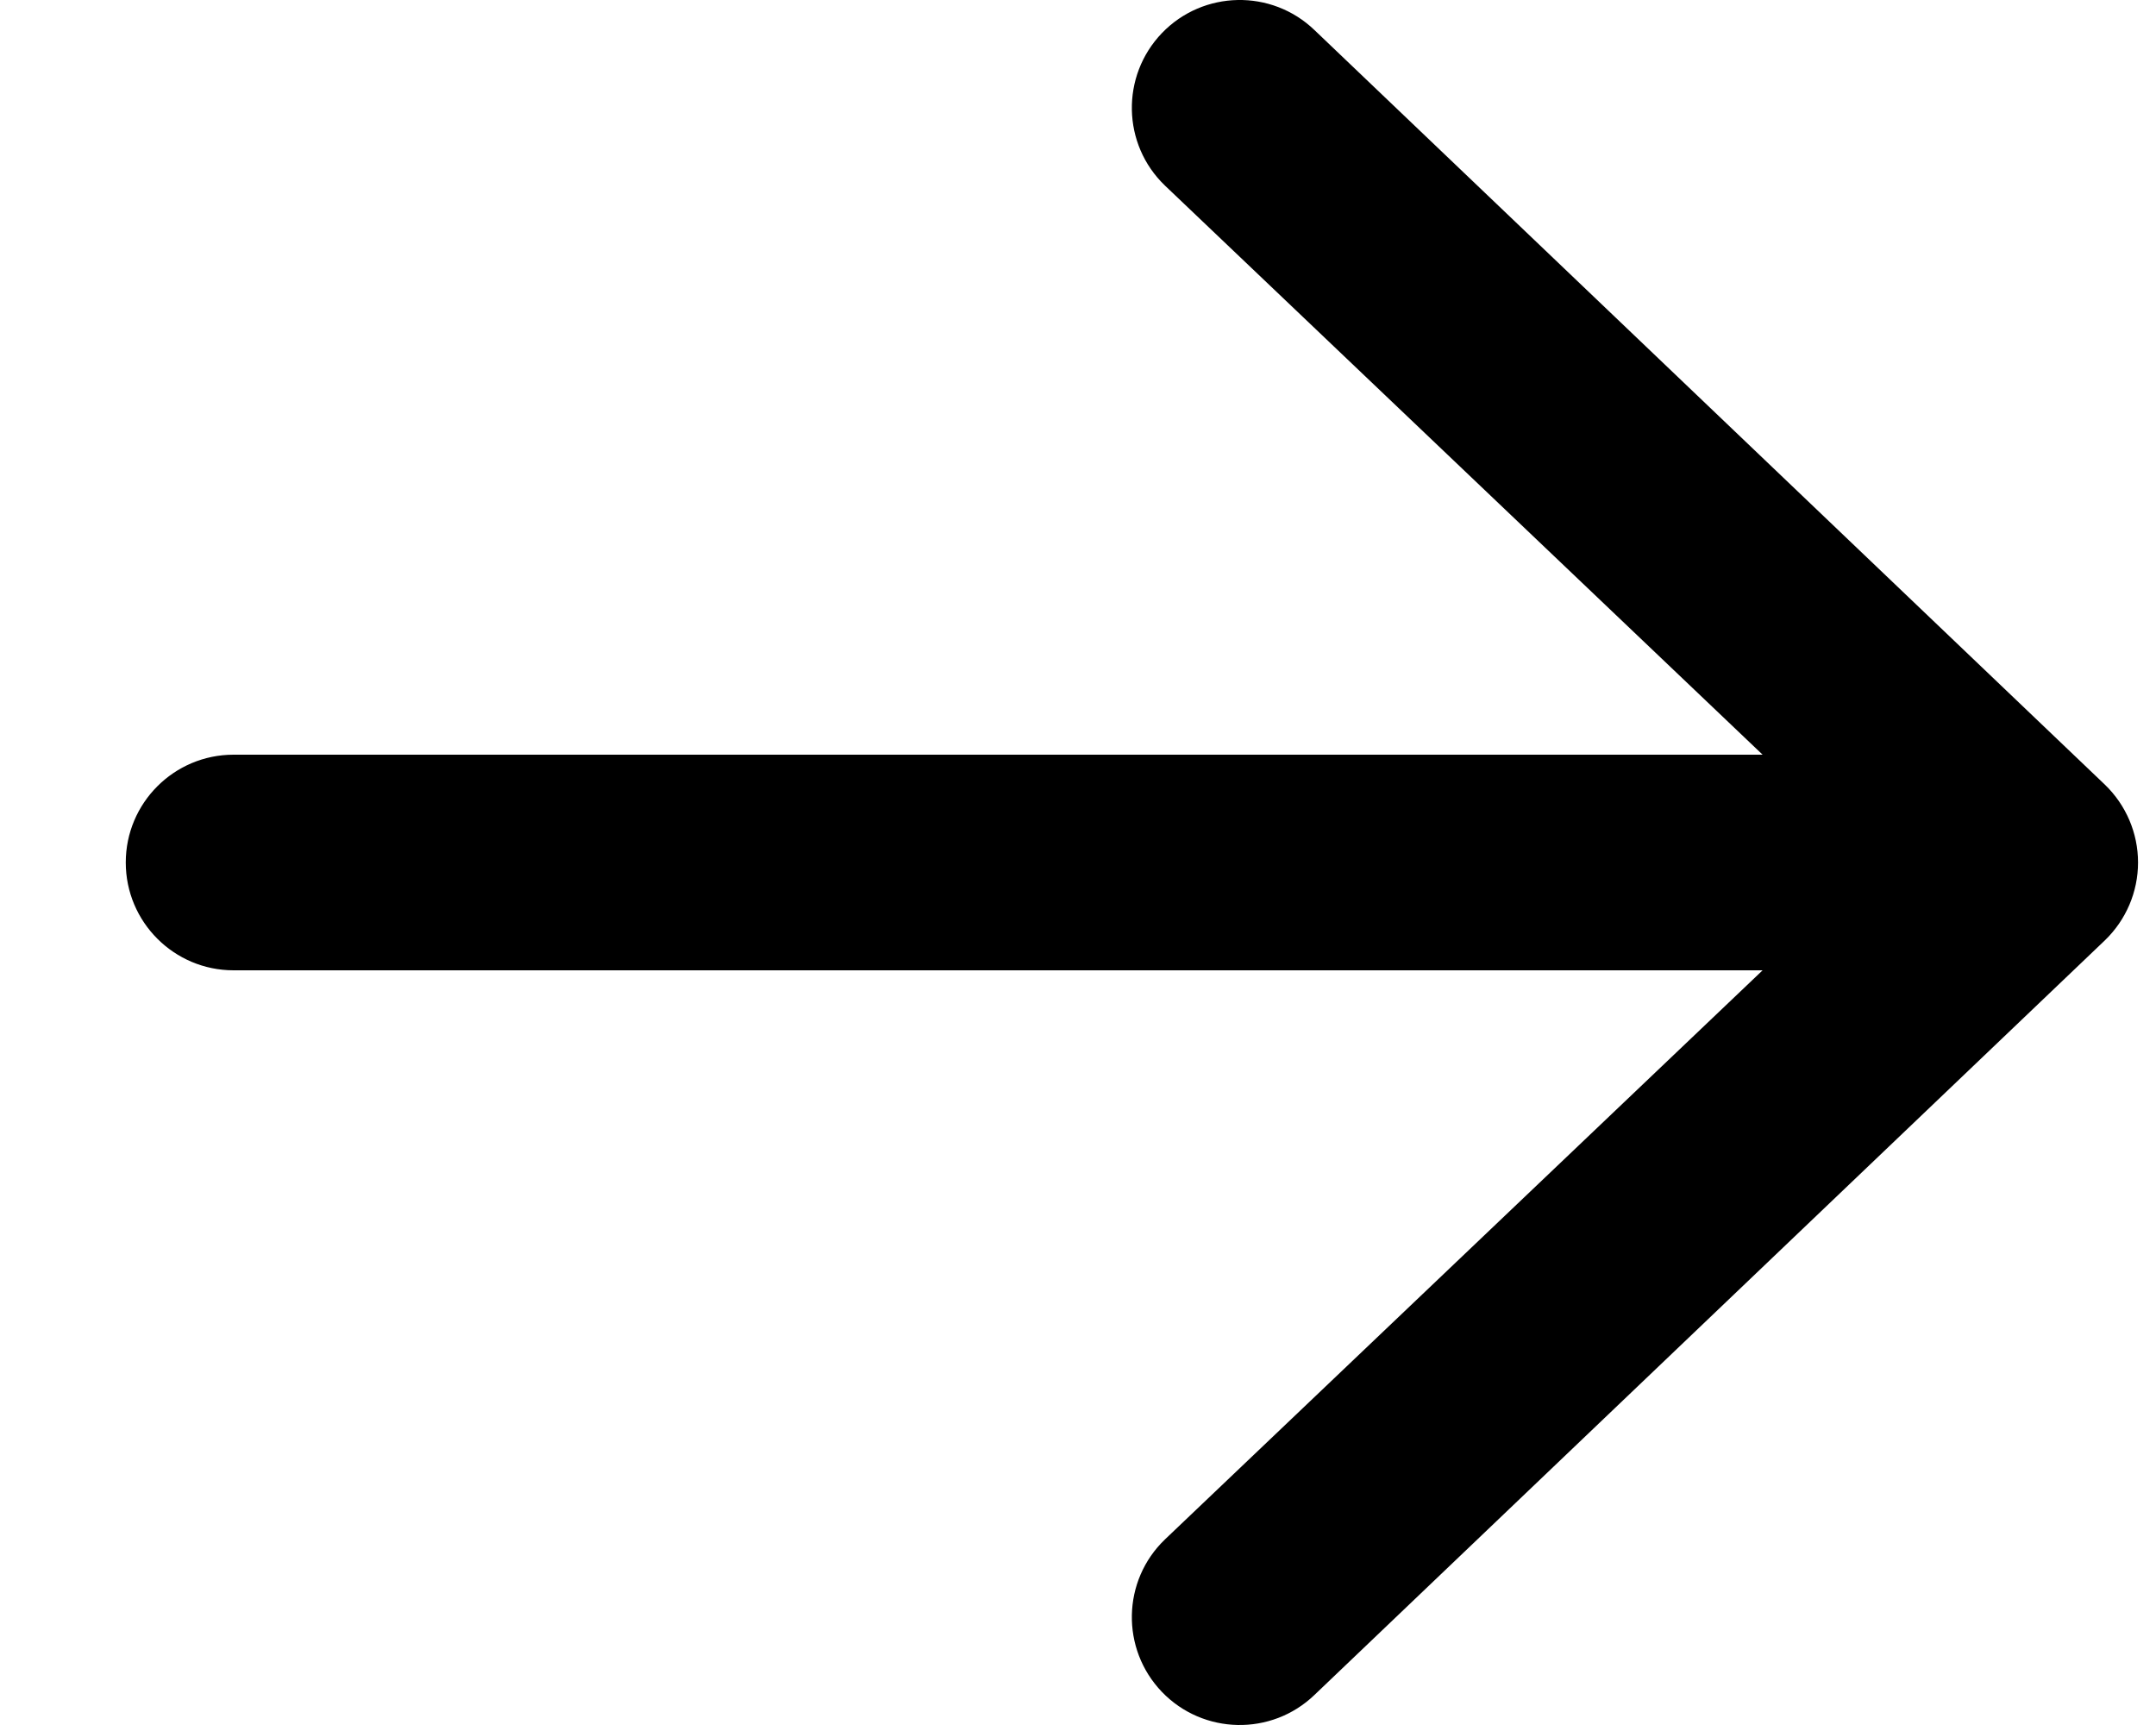
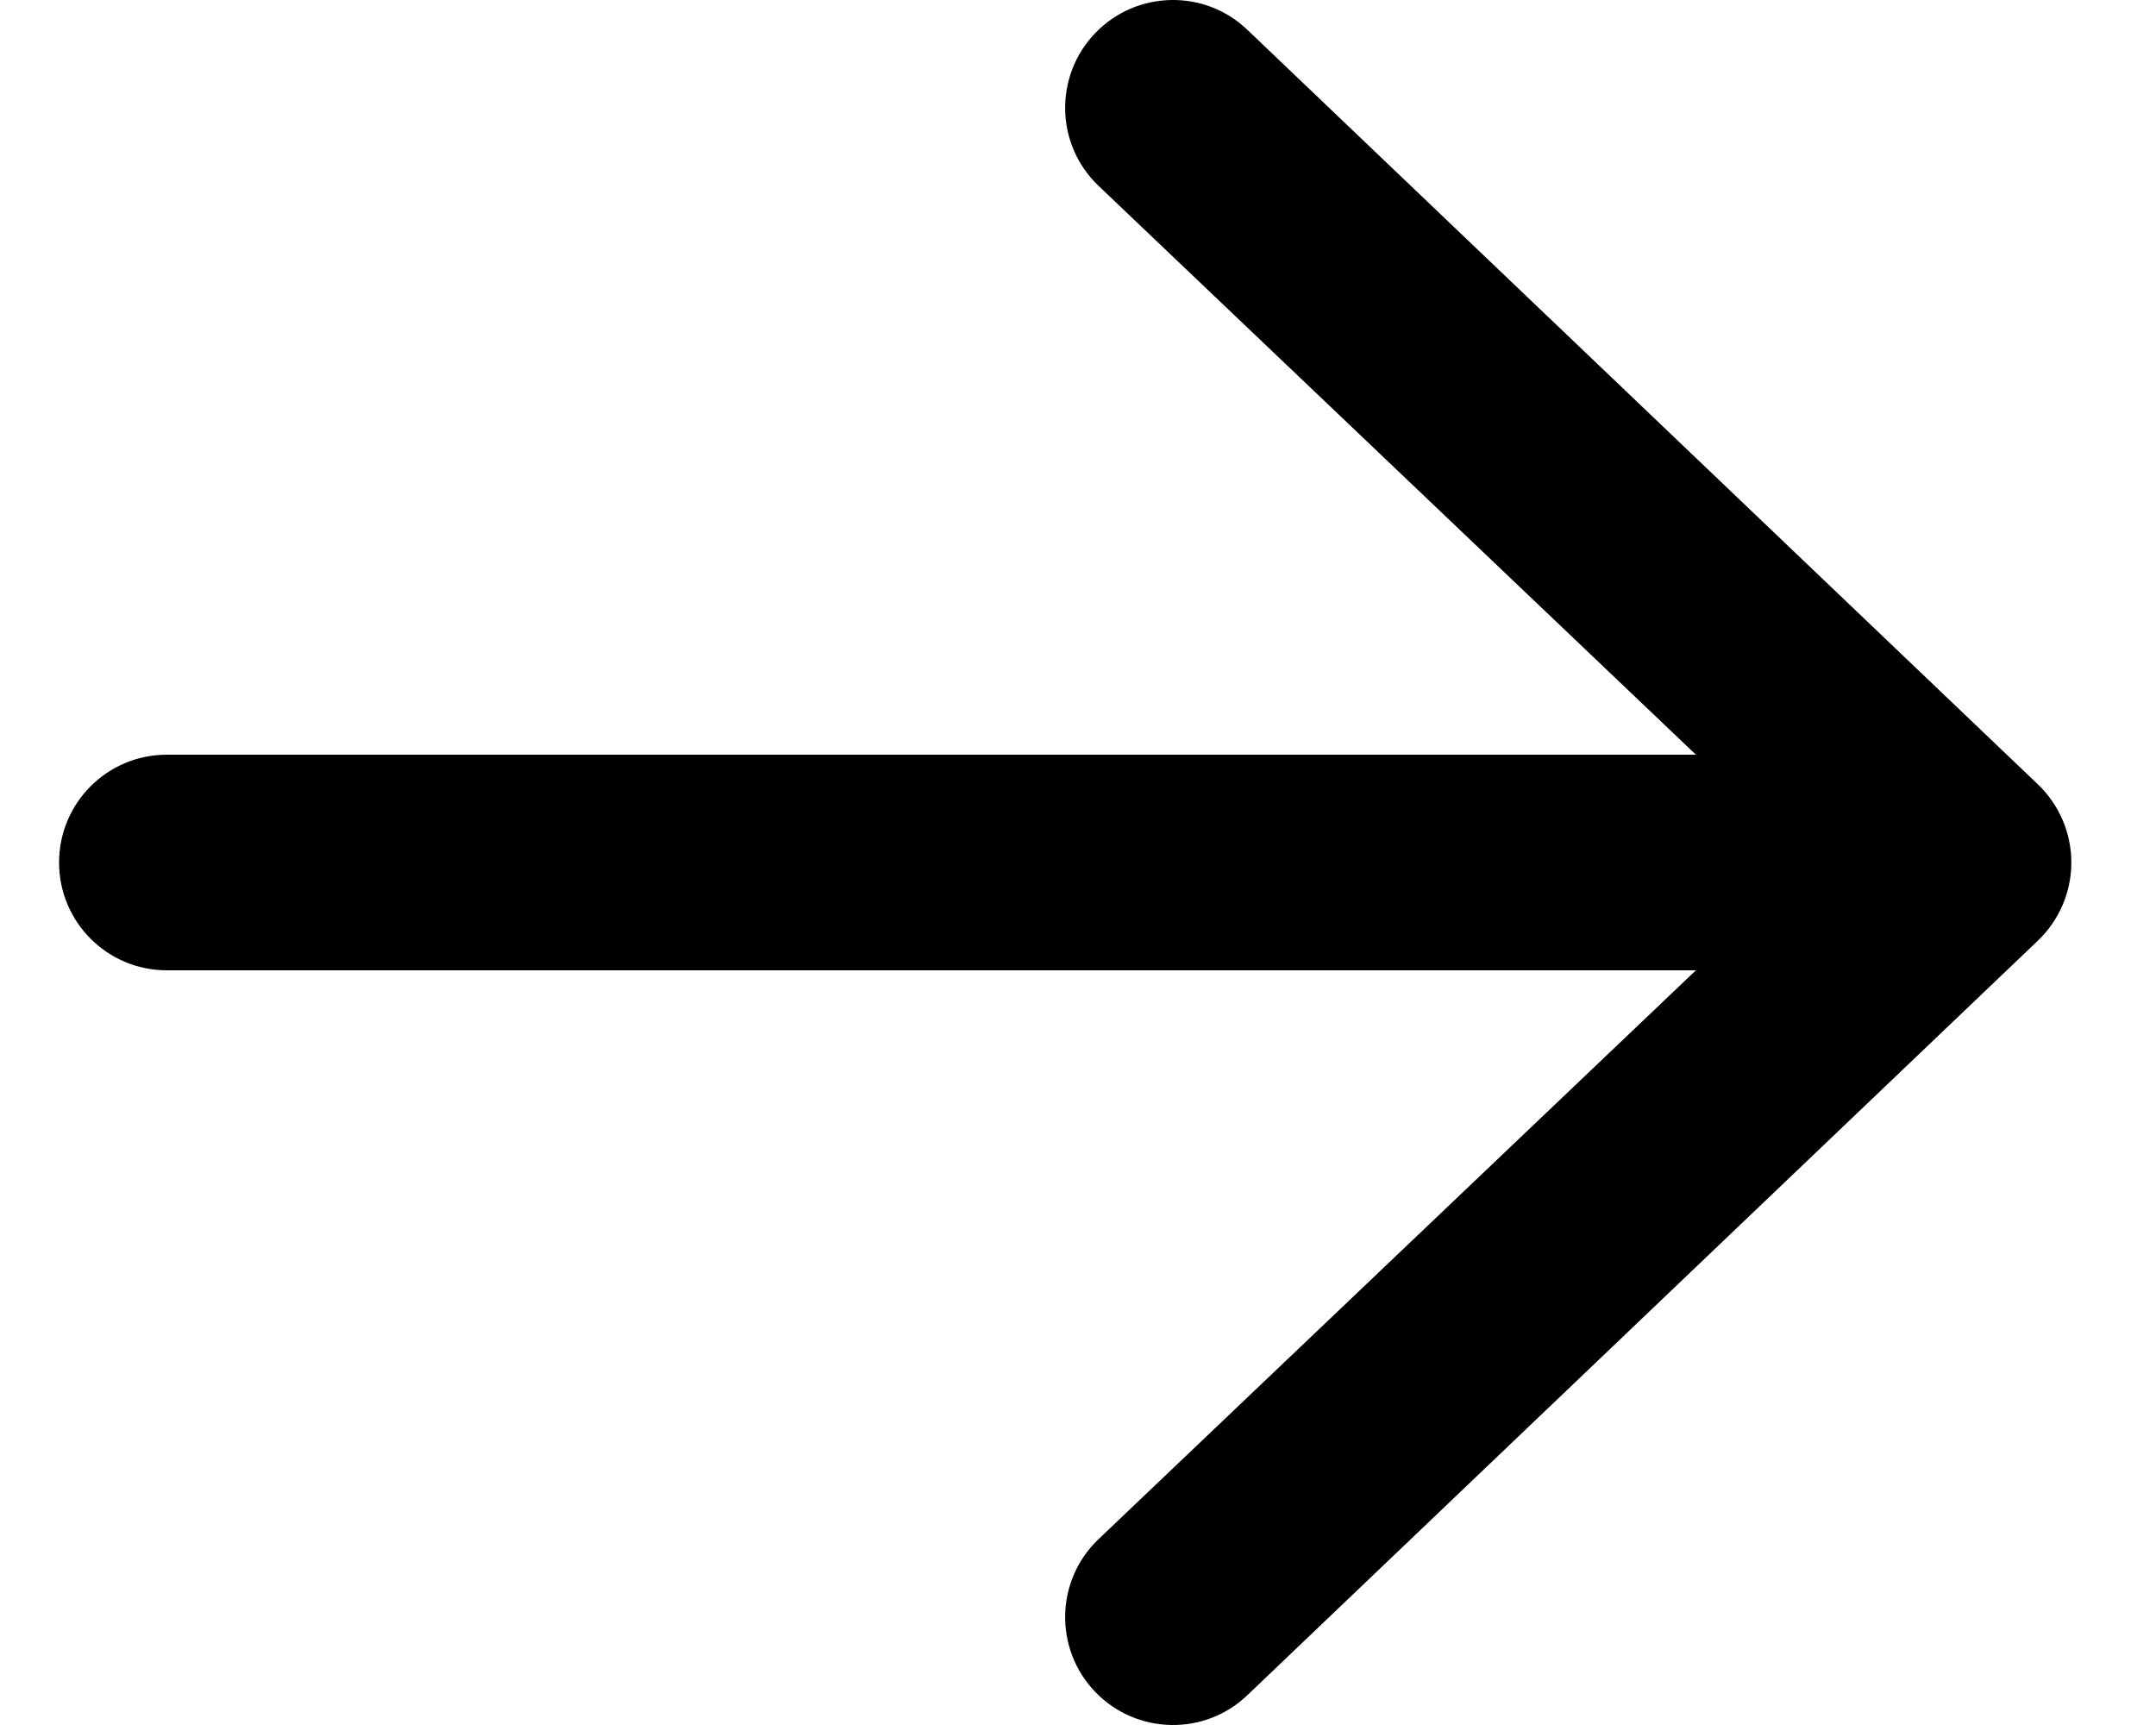
<svg xmlns="http://www.w3.org/2000/svg" width="15" height="12" viewBox="0 0 15 12" fill="none">
-   <path fill-rule="evenodd" clip-rule="evenodd" d="M0.875 6C0.875 5.586 1.211 5.25 1.625 5.25L12.263 5.25L8.105 1.291C7.806 1.004 7.797 0.529 8.084 0.23C8.371 -0.068 8.846 -0.078 9.145 0.209L14.645 5.459C14.792 5.601 14.875 5.796 14.875 6C14.875 6.204 14.792 6.399 14.645 6.541L9.145 11.791C8.846 12.078 8.371 12.068 8.084 11.77C7.797 11.471 7.806 10.996 8.105 10.709L12.263 6.75L1.625 6.75C1.211 6.75 0.875 6.414 0.875 6Z" fill="currentColor" />
+   <path fill-rule="evenodd" clip-rule="evenodd" d="M0.411 6C0.411 5.586 0.746 5.25 1.161 5.25L11.799 5.25L7.641 1.291C7.342 1.004 7.333 0.529 7.62 0.23C7.907 -0.068 8.382 -0.078 8.68 0.209L14.181 5.459C14.328 5.601 14.411 5.796 14.411 6C14.411 6.204 14.328 6.399 14.181 6.541L8.68 11.791C8.382 12.078 7.907 12.068 7.62 11.77C7.333 11.471 7.342 10.996 7.641 10.709L11.799 6.75L1.161 6.75C0.746 6.75 0.411 6.414 0.411 6Z" fill="currentColor" />
</svg>
